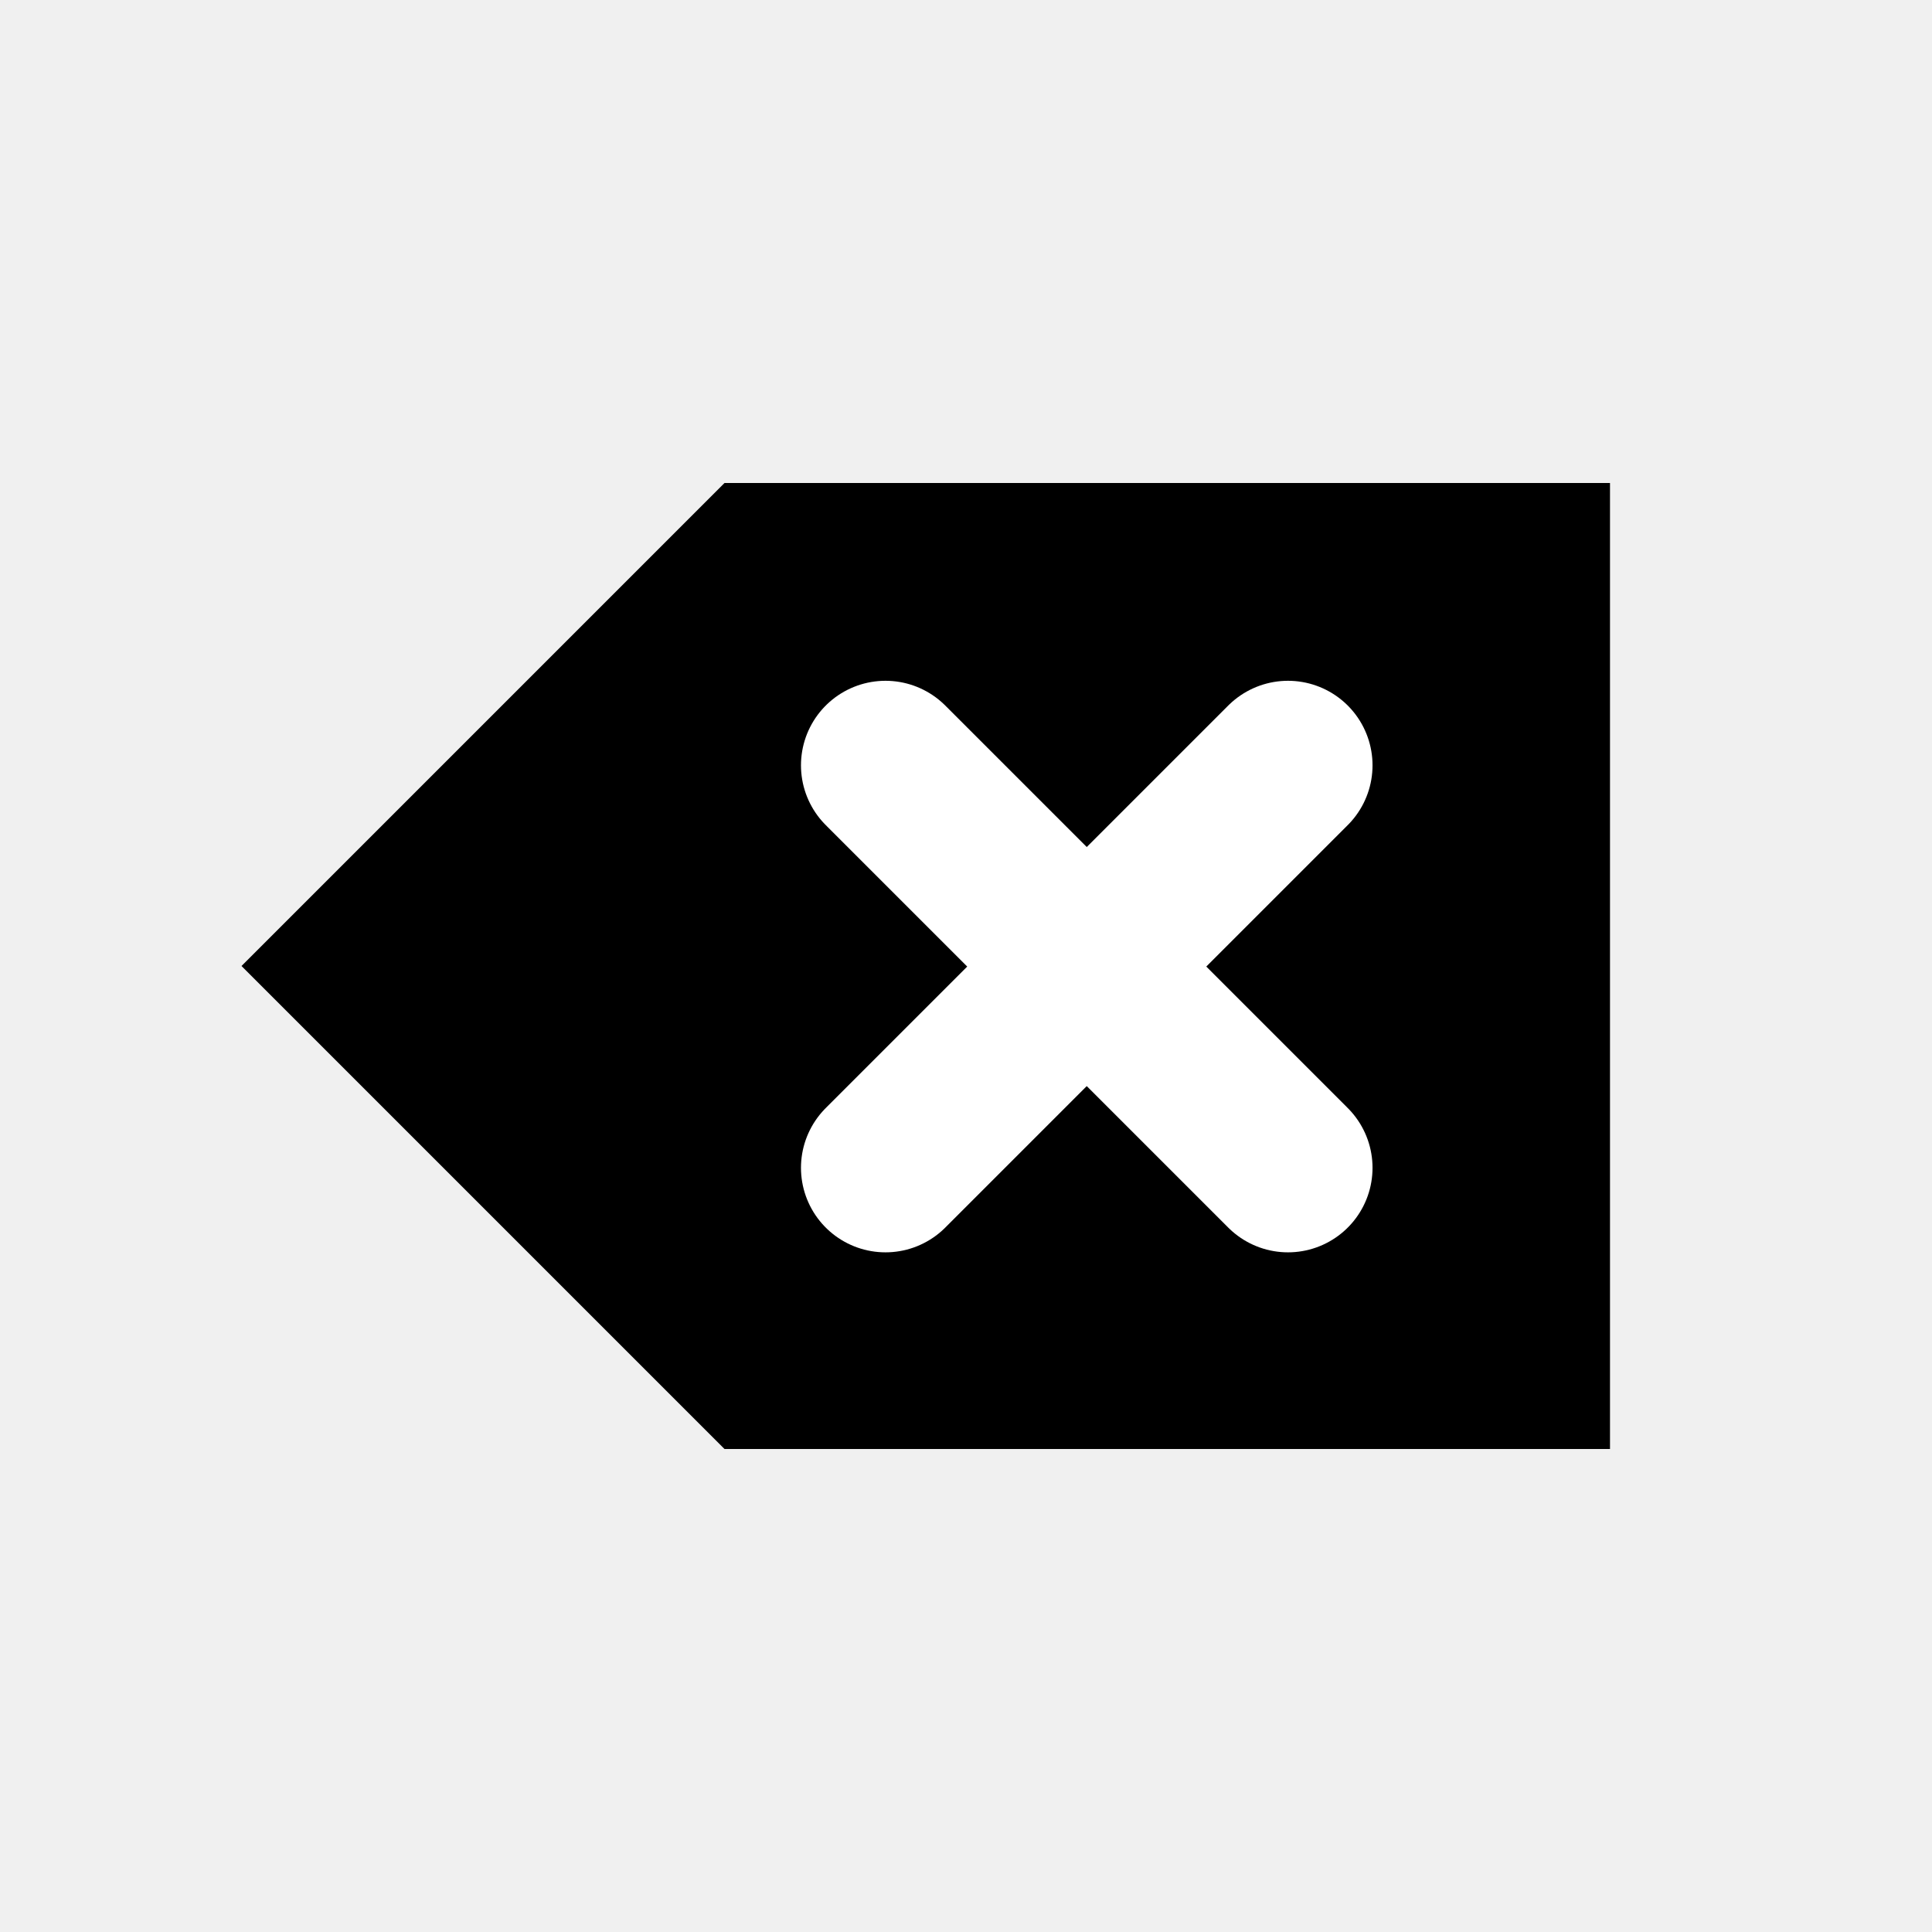
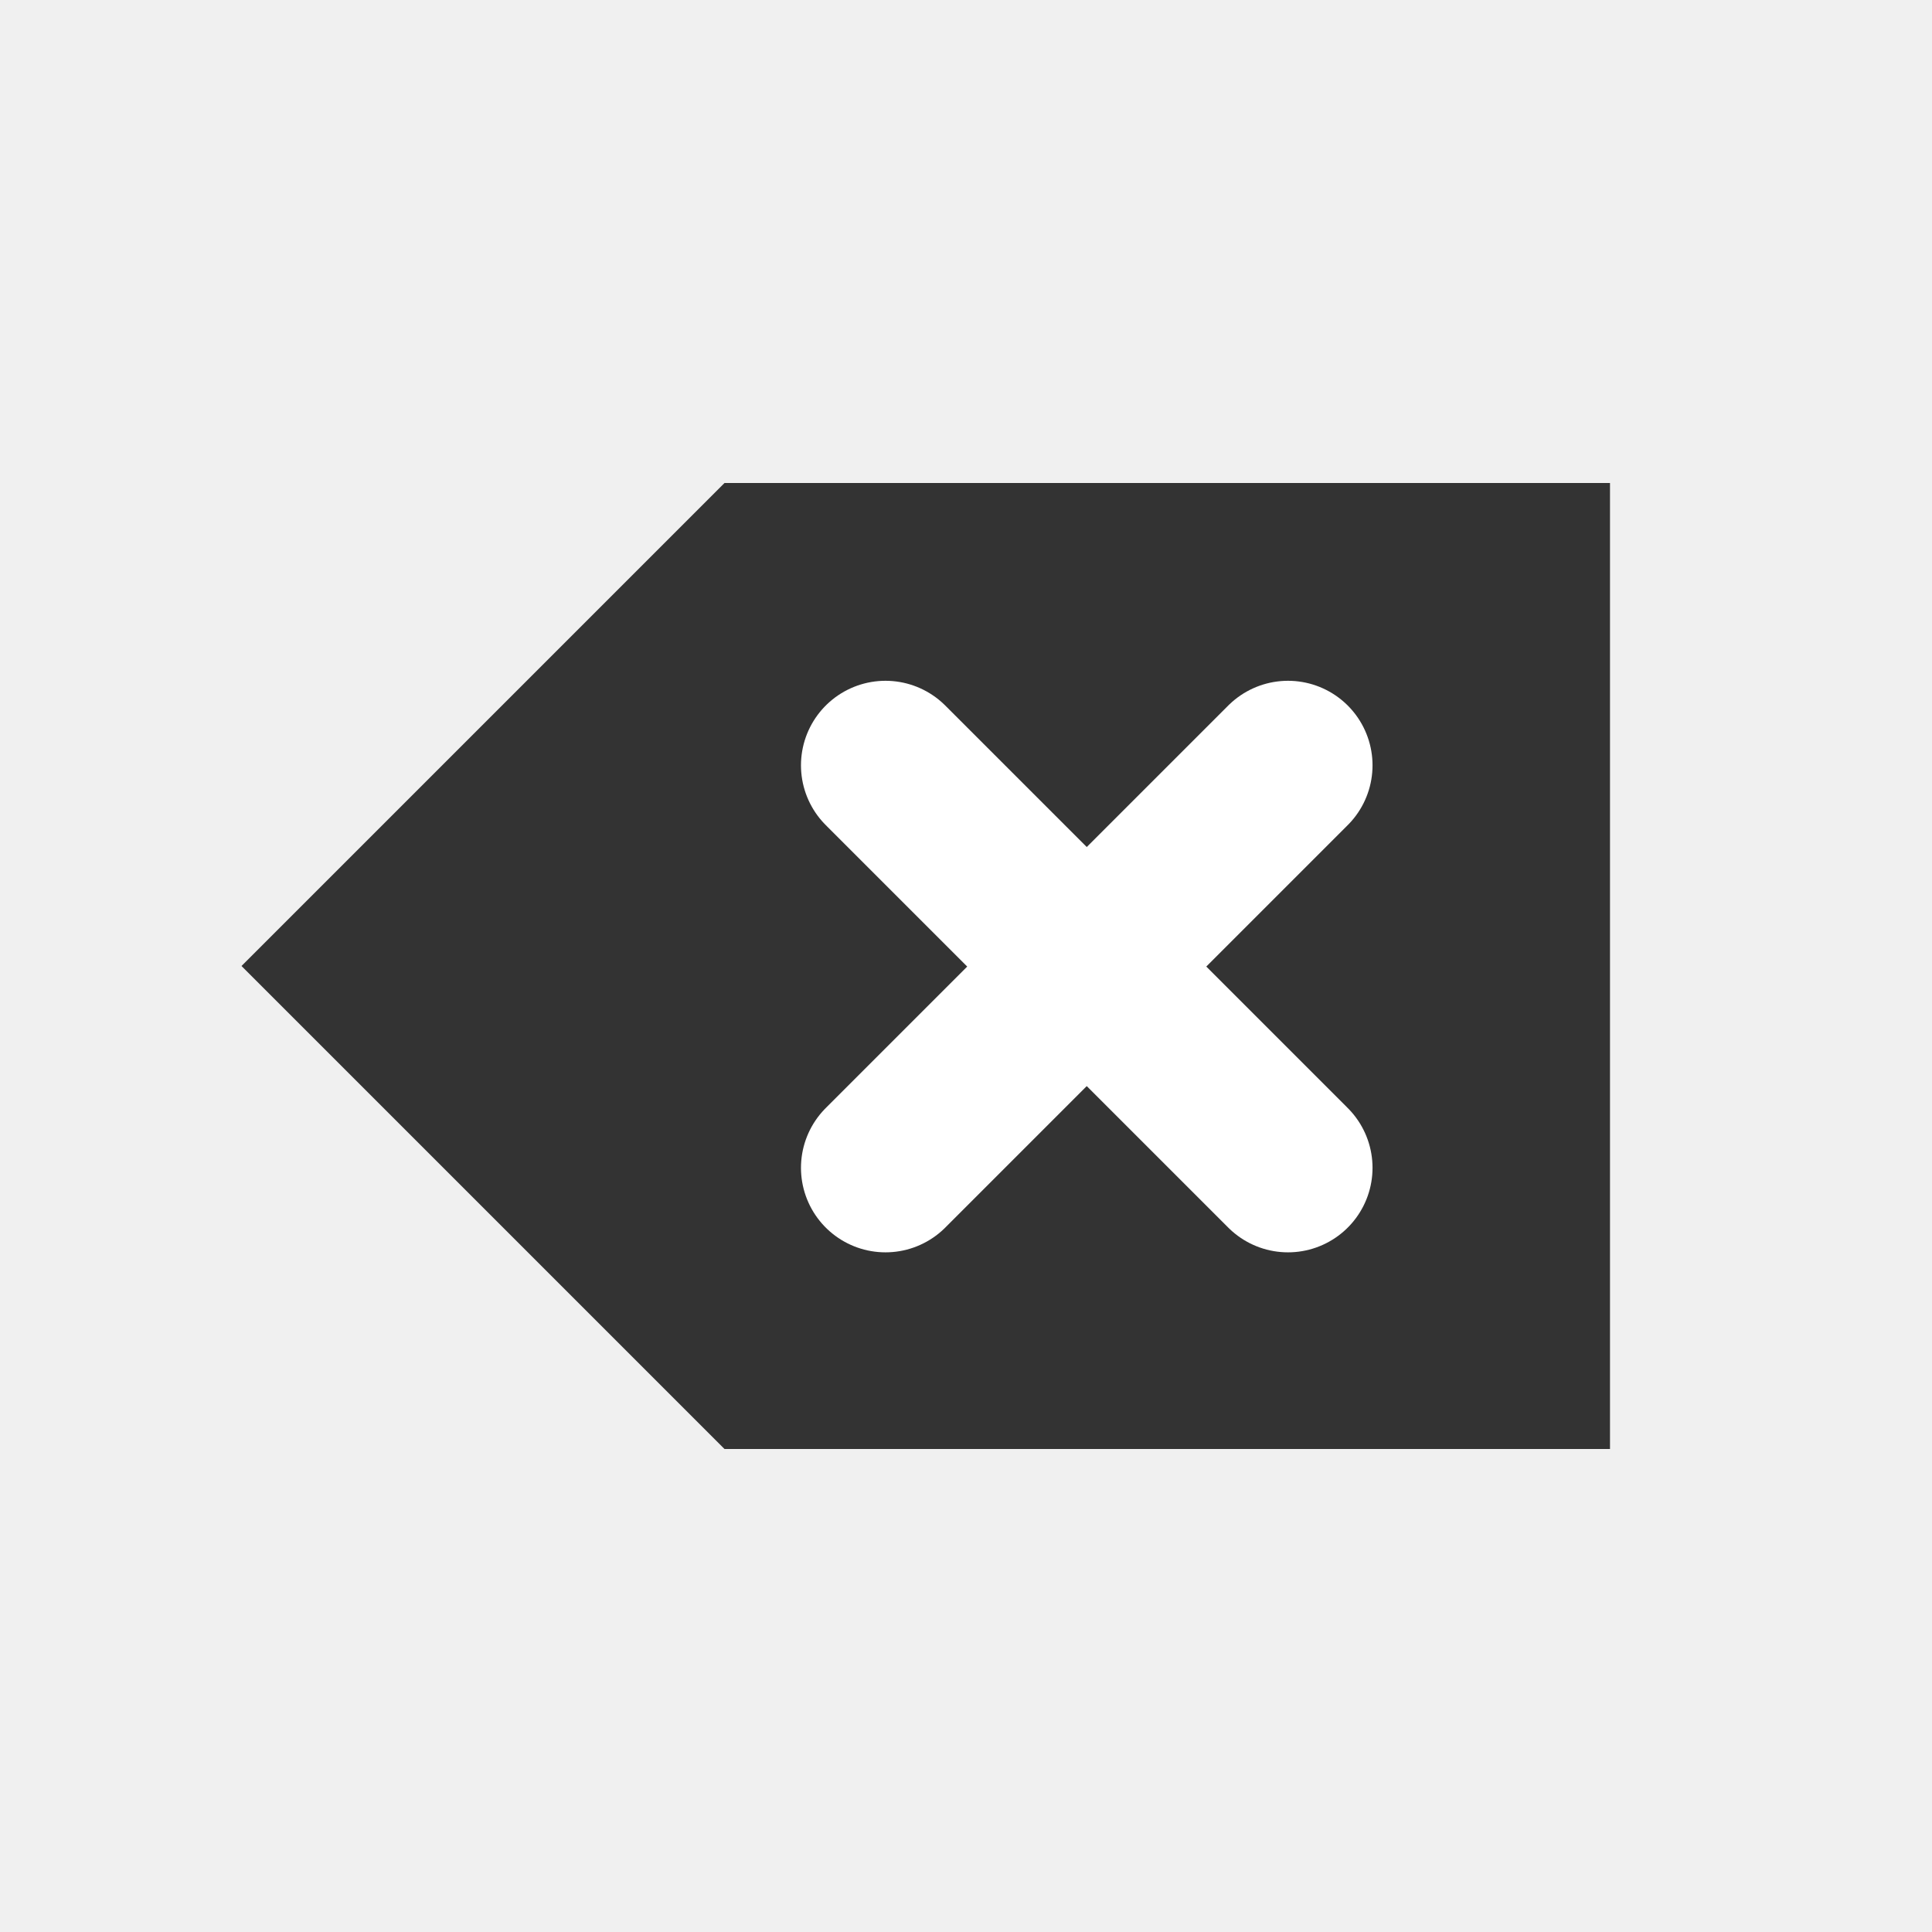
<svg xmlns="http://www.w3.org/2000/svg" version="1.1" id="svg2" width="24" height="24" viewBox="0 0 24 24">
  <defs id="defs6" />
-   <path style="fill:#000000;fill-opacity:1;fill-rule:evenodd;stroke:none;stroke-width:1px;stroke-linecap:butt;stroke-linejoin:miter;stroke-opacity:1" d="M 3,12 9,6 H 20 V 18 H 9 Z" id="path4489" />
+   <path style="fill:#333333;fill-opacity:1;fill-rule:evenodd;stroke:none;stroke-width:1px;stroke-linecap:butt;stroke-linejoin:miter;stroke-opacity:1" d="M 3,12 9,6 H 20 V 18 H 9 Z" id="path4489" />
  <path style="fill:none;fill-rule:evenodd;stroke:#ffffff;stroke-width:2.1;stroke-linecap:round;stroke-linejoin:miter;stroke-miterlimit:4;stroke-dasharray:none;stroke-opacity:1" d="m 11,9.507 5,5" id="path4491" />
  <path id="path4502" d="m 16,9.507 -5,5" style="fill:none;fill-rule:evenodd;stroke:#ffffff;stroke-width:2.1;stroke-linecap:round;stroke-linejoin:miter;stroke-miterlimit:4;stroke-dasharray:none;stroke-opacity:1" />
</svg>
